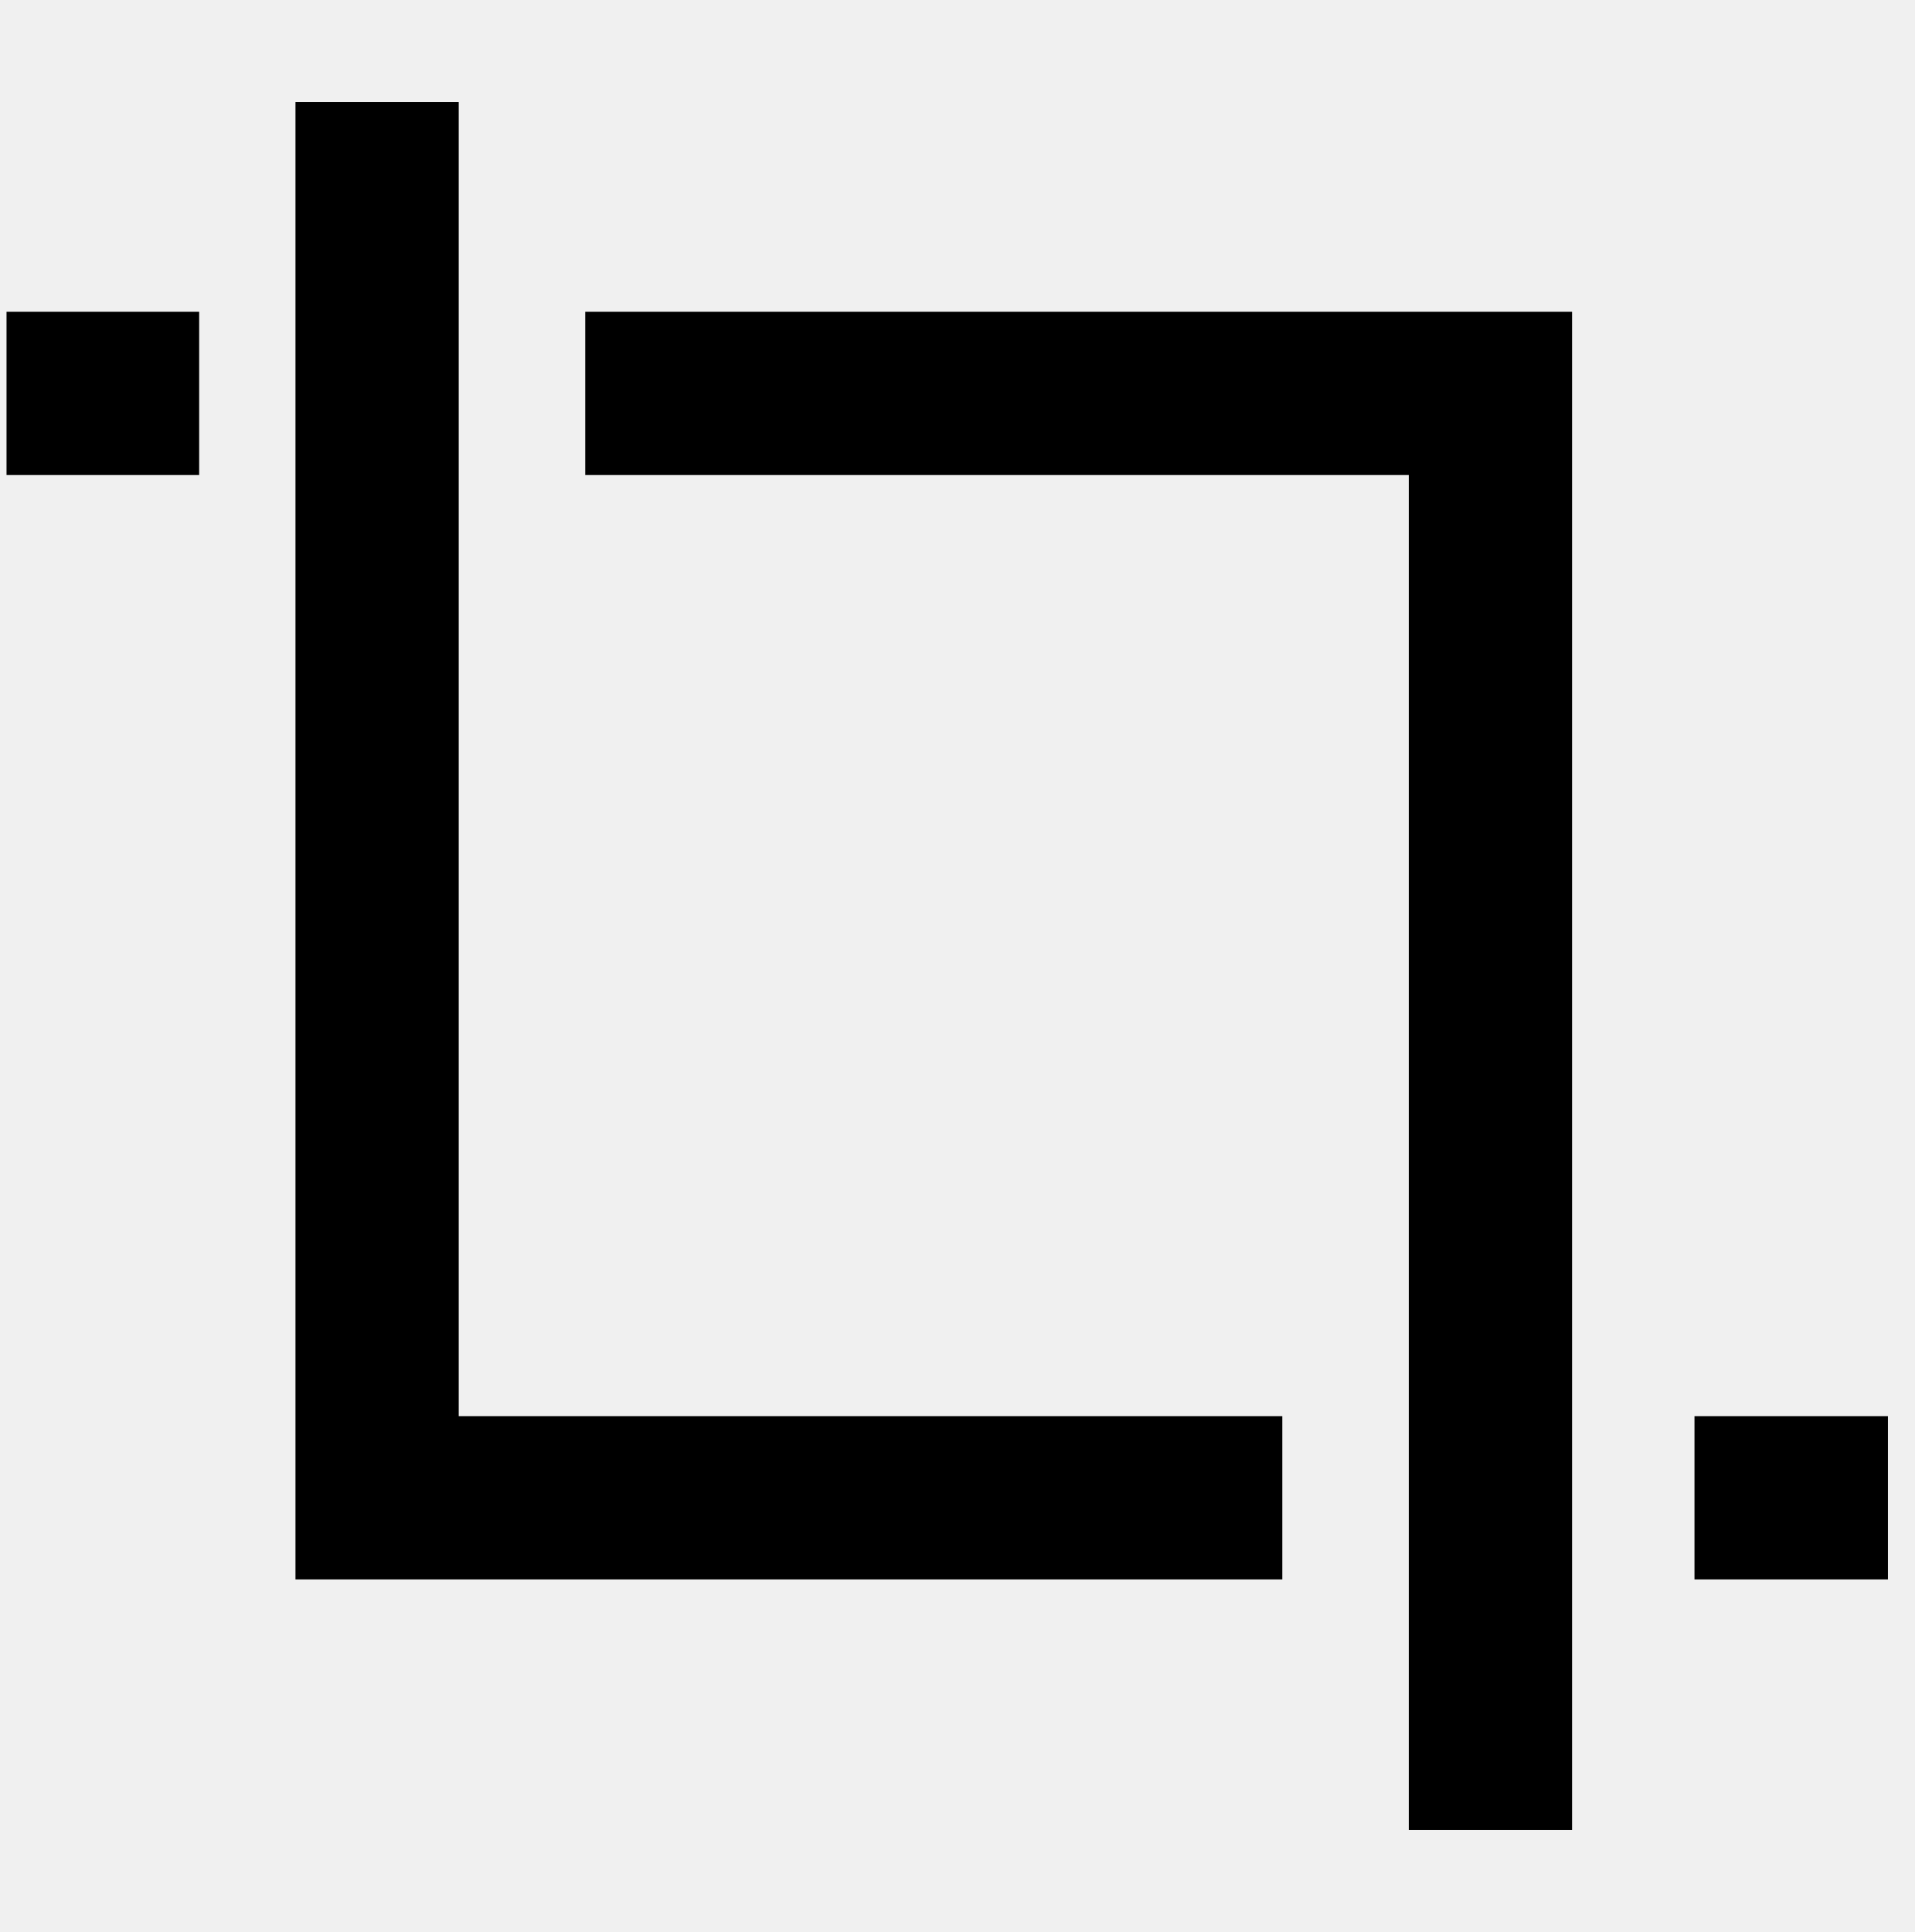
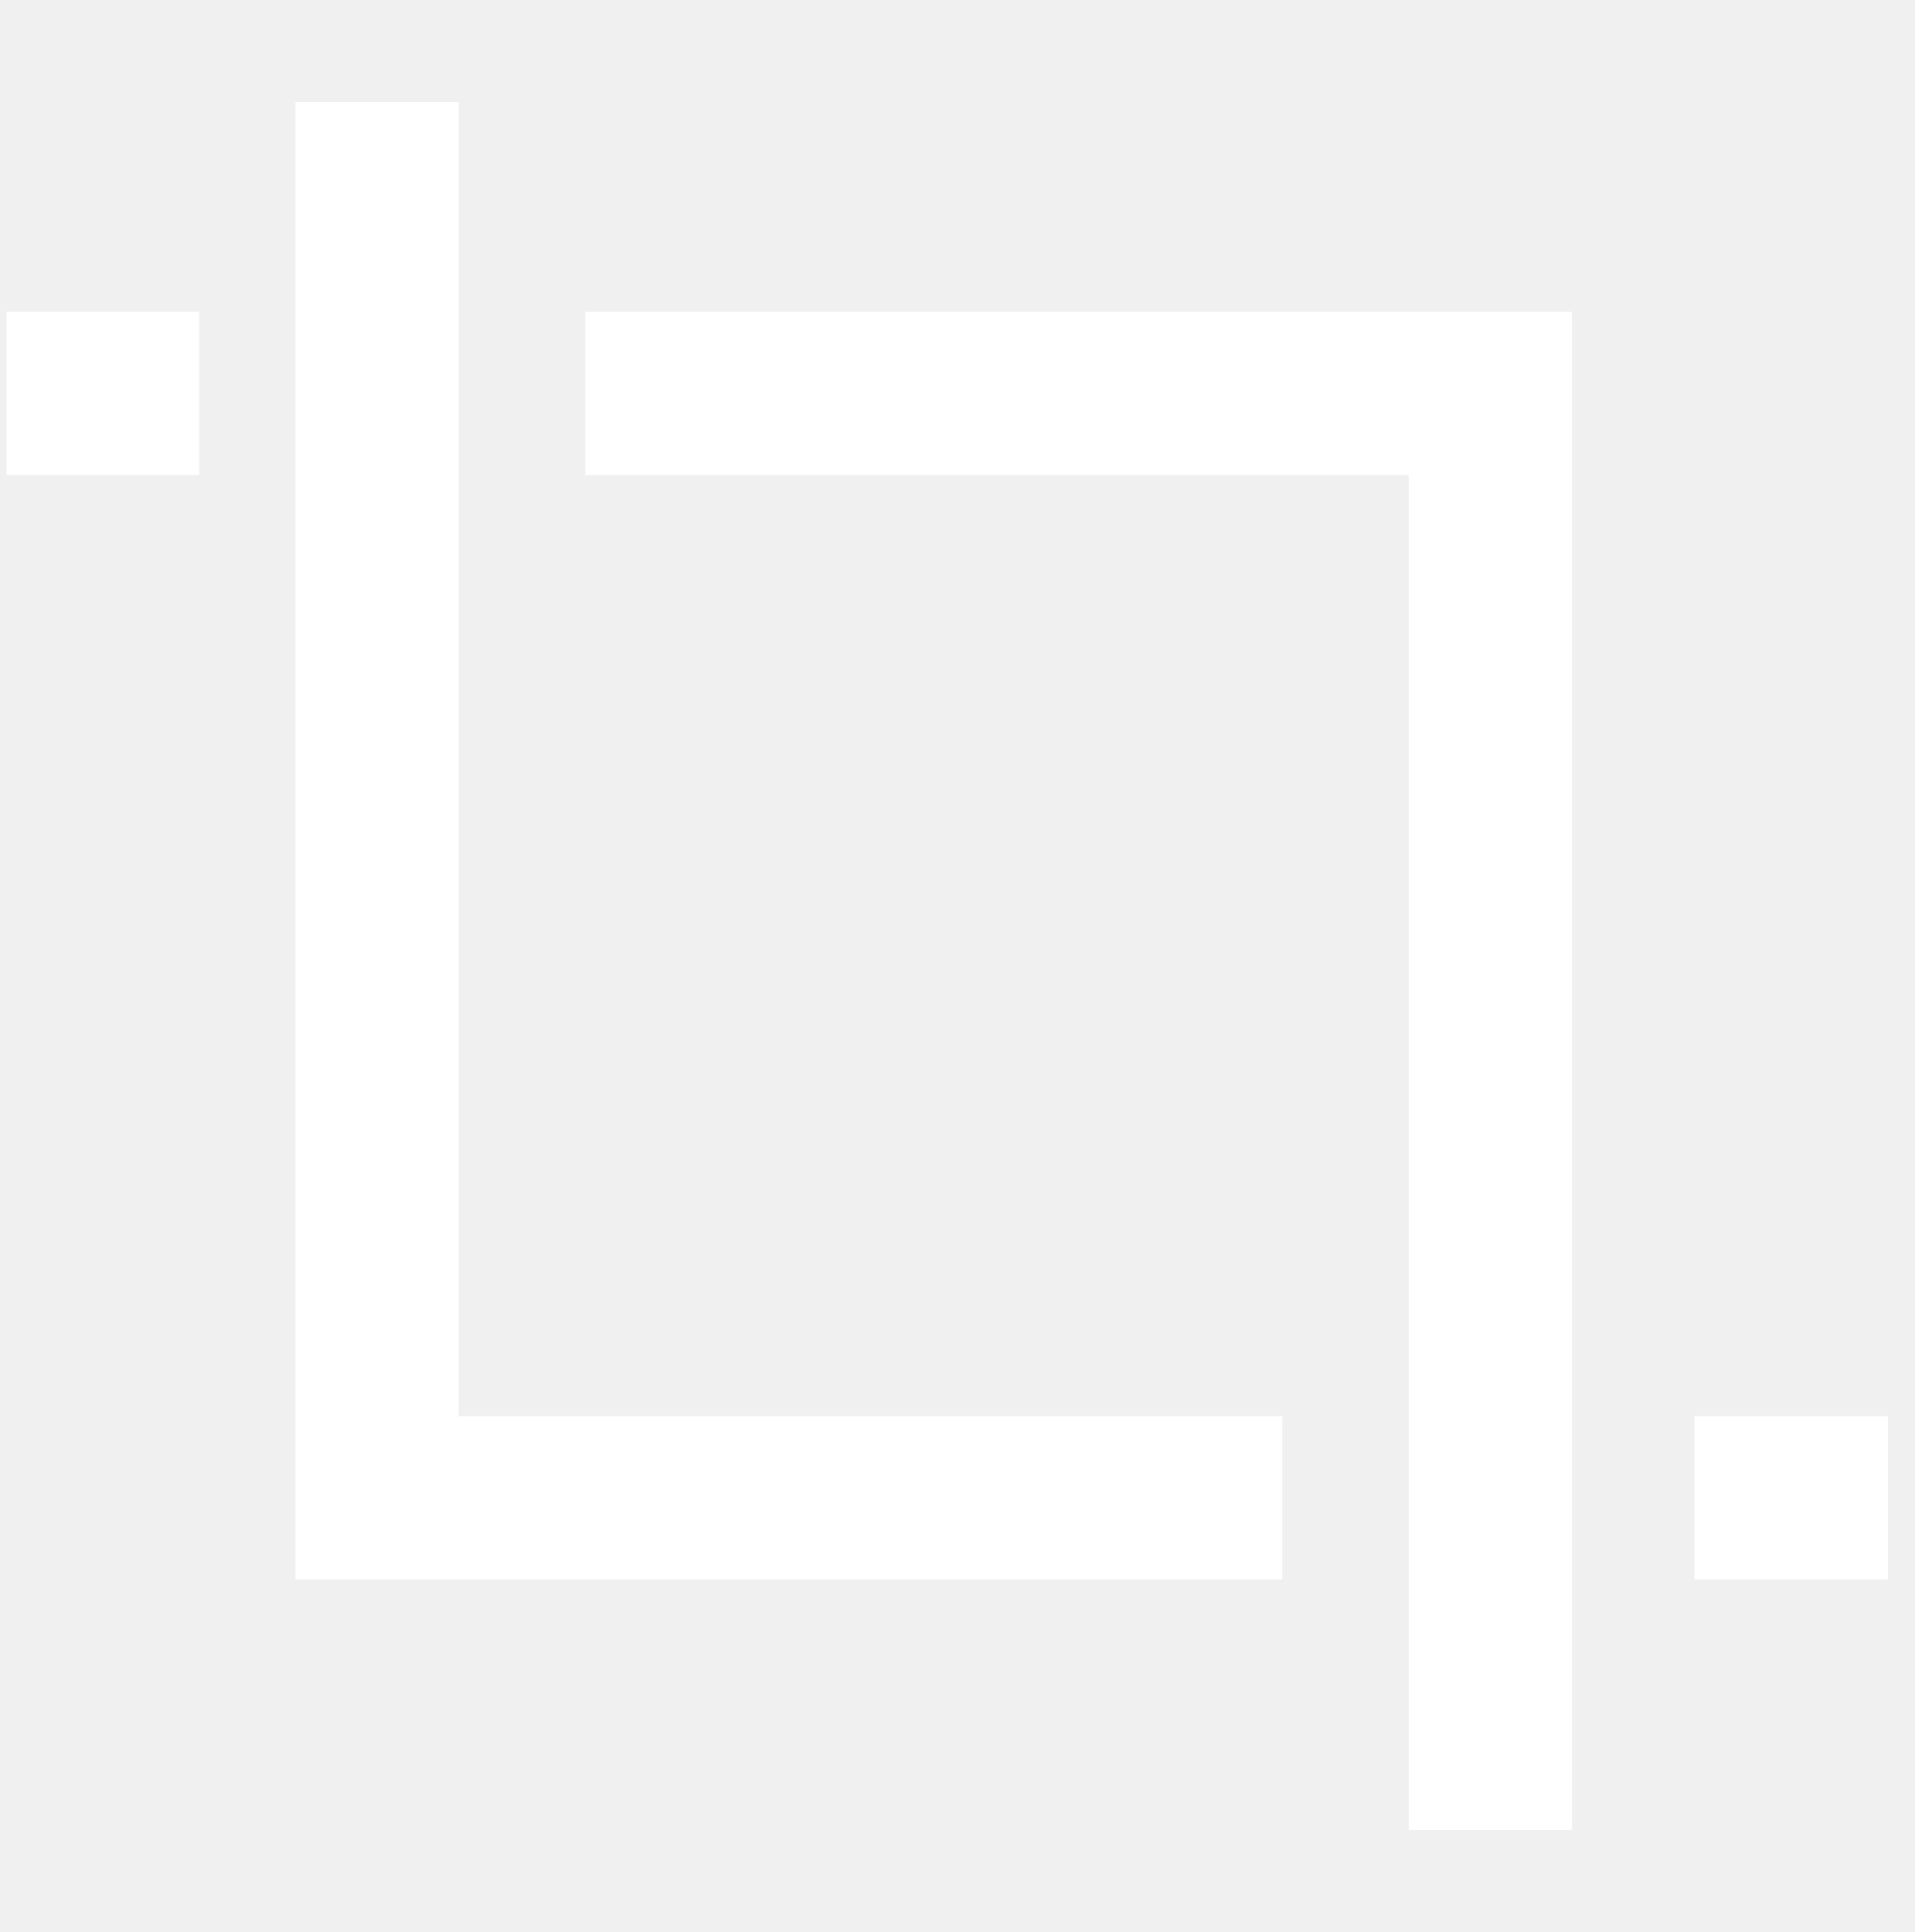
<svg xmlns="http://www.w3.org/2000/svg" version="1.1" viewBox="0 0 23.46 23.67">
  <defs>
    <style>
      .st0 {
        stroke-width: .5px;
      }

      .st0, .st1, .st2, .st3, .st4, .st5, .st6, .st7, .st8, .st9, .st10, .st11, .st12, .st13 {
-         stroke: #000;
+         stroke: #FFFFFF;
        stroke-miterlimit: 10;
      }

      .st0, .st1, .st2, .st4, .st5, .st8, .st9, .st10, .st11, .st12, .st13 {
        fill: none;
      }

      .st2 {
        stroke-dasharray: 3;
      }

      .st2, .st11, .st12, .st13 {
        stroke-width: 1.5px;
      }

      .st3, .st9 {
        stroke-width: .25px;
      }

      .st4, .st7, .st10 {
        stroke-width: .75px;
      }

      .st5 {
        stroke-dasharray: 2;
      }

      .st8 {
        stroke-width: 2px;
      }

      .st10 {
        stroke-dasharray: 1.94 1.94;
      }

      .st14 {
        display: none;
      }

      .st12 {
        stroke-dasharray: 4.64 4.64;
      }

      .st13 {
        stroke-dasharray: 3.3 3.3;
      }
    </style>
  </defs>
  <g id="move" class="st14">
    <g>
      <polygon points="11.93 0 8.93 4.72 14.6 4.72 11.93 0" />
      <polygon points="11.6 23.67 14.6 18.95 8.93 18.95 11.6 23.67" />
      <polygon points="23.21 11.66 18.43 8.69 18.43 14.31 23.21 11.66" />
      <polygon points="0 11.34 4.77 14.31 4.77 8.69 0 11.34" />
      <g>
        <rect x="10.98" y="1.69" width="1.56" height="19.62" />
        <rect x="1.85" y="10.72" width="19.83" height="1.55" />
      </g>
    </g>
  </g>
  <g id="crop">
    <polyline class="st8" points="7.17 4.82 18.26 4.82 18.26 22.42" />
    <polyline class="st8" points="15.71 18.35 4.62 18.35 4.62 1.25" />
    <line class="st8" x1="20.76" y1="18.35" x2="23.13" y2="18.35" />
    <line class="st8" x1=".08" y1="4.82" x2="2.44" y2="4.82" />
  </g>
  <g id="select_x5F_rect" class="st14">
    <g>
      <polyline class="st11" points="21.07 16.79 21.07 19.29 18.57 19.29" />
      <line class="st12" x1="13.92" y1="19.29" x2="6.96" y2="19.29" />
      <polyline class="st11" points="4.64 19.29 2.14 19.29 2.14 16.79" />
      <line class="st13" x1="2.14" y1="13.49" x2="2.14" y2="8.53" />
      <polyline class="st11" points="2.14 6.88 2.14 4.38 4.64 4.38" />
      <line class="st12" x1="9.28" y1="4.38" x2="16.24" y2="4.38" />
      <polyline class="st11" points="18.57 4.38 21.07 4.38 21.07 6.88" />
      <line class="st13" x1="21.07" y1="10.18" x2="21.07" y2="15.14" />
    </g>
  </g>
  <g id="select_x5F_elliptic" class="st14">
    <circle class="st2" cx="11.6" cy="11.84" r="10.51" />
  </g>
  <g id="lasso_x5F_free" class="st14">
    <path class="st1" d="M5.38,22.74s1.67-.88,1.49-4.04S1.07,14.13,1.78,8.24,10.66.85,14.61.85s9.85,3.34,8,8c-1.85,4.66-5.89,6.77-13.19,7.47" />
    <path class="st1" d="M5.65,19.05s-4.66.79-5.1-2.81,2.81-3.6,5.1-3.34,6.33,4.48,0,6.15Z" />
  </g>
  <g id="lasso_x5F_poly" class="st14">
    <polygon class="st1" points="7.36 15.84 1.23 2.99 14.31 10.42 21.98 6.35 18.5 16.79 7.36 15.84" />
    <path class="st1" d="M1.23,19.54s3.7-4.78,4.92-6.22,3.05-1.03,3.64-.26.83,1.78,0,2.89-4.02,6.01-4.02,6.01" />
  </g>
  <g id="magic_x5F_wand" class="st14">
    <rect class="st1" x="8.77" y="3.95" width="2.83" height="19.14" rx="1.41" ry="1.41" transform="translate(12.23 -3.28) rotate(43.92)" />
    <rect class="st6" x="6.28" y="10.13" width="2.83" height="11.96" rx="1.41" ry="1.41" transform="translate(13.32 -.83) rotate(43.92)" />
    <path d="M8.64,2.23c.83,1.67.96,2.17,2.96,2.96-1.96.96-2.13,1.63-2.88,2.88-.79-1.75-1.17-1.92-2.79-2.79,1.33-.54,2.13-1,2.71-3.04Z" />
    <path d="M20.31,9.04c.39.79.45,1.03,1.4,1.4-.93.45-1.01.77-1.36,1.36-.37-.83-.55-.91-1.32-1.32.63-.26,1.01-.47,1.28-1.44Z" />
    <path d="M20.14,2.04c.01,1.13-.05,1.44.84,2.41-1.33,0-1.6.33-2.34.81.03-1.17-.13-1.36-.79-2.27.87.06,1.43.02,2.29-.95Z" />
  </g>
  <g id="lasso_x5F_magnetic" class="st14">
    <polygon class="st1" points="7.36 16.19 1.23 3.35 14.31 10.78 21.98 6.71 18.5 17.14 7.36 16.19" />
    <path class="st1" d="M1.23,19.89s3.7-4.78,4.92-6.22,3.05-1.03,3.64-.26.83,1.78,0,2.89-4.02,6.01-4.02,6.01" />
    <g>
      <path class="st4" d="M11.43.74S20.15.03,19.15,5.32s-8.81,1.57-8.81,1.57l.75-1.32s6.23,3.32,6.81-.38-6.31-3.24-6.31-3.24l-.15-1.22Z" />
      <path d="M13.2.73s6.98-.02,5.94,4.59-6.86,2.18-6.86,2.18l.39-1.22s4.64,2.61,5.23-1.08-4.54-3.27-4.54-3.27l-.15-1.2Z" />
    </g>
  </g>
  <g id="select_x5F_quick" class="st14">
    <g>
      <path d="M12.32,20.47s.84-.33,1.14-1.32-.11-2.37,1.82-4.55c1.66-1.29,2.95-.54,3.56-.03s1.5,2.28-.87,4.76c-3.08,2.41-5.65,1.14-5.65,1.14Z" />
      <path d="M18.53,13.03s1.35.1,1.69,1.52c2.19-2.6,3.05-3.63,3.05-3.63l-1.61-1.38-3.13,3.48Z" />
    </g>
    <path class="st5" d="M16.31,11.73c5.88,6.35-3.43,8.12-7.66,8.12S.99,16.21.99,11.73,4.42,3.6,8.65,3.6s1.78,1.78,7.66,8.12Z" />
  </g>
  <g id="remove_x5F_bg" class="st14">
    <rect x="1" y="5.67" width="4.35" height="4.35" />
    <rect x="5.35" y="10.02" width="4.35" height="4.35" />
    <rect x="9.71" y="5.67" width="4.35" height="4.35" />
    <rect x="14.06" y="10.02" width="4.35" height="4.35" />
    <rect x="18.41" y="5.67" width="4.35" height="4.35" />
    <rect x="9.71" y="14.38" width="4.35" height="4.35" />
    <rect x="1" y="14.38" width="4.35" height="4.35" />
    <rect x="18.41" y="14.38" width="4.35" height="4.35" />
  </g>
  <g id="brush" class="st14">
    <g>
      <path d="M3.86,21.17s.84-.33,1.14-1.32-.11-2.37,1.82-4.55c1.66-1.29,2.95-.54,3.56-.03s1.5,2.28-.87,4.76c-3.08,2.41-5.65,1.14-5.65,1.14Z" />
      <path d="M10.08,13.73s1.35.1,1.69,1.52c2.19-2.6,8.33-11.52,8.33-11.52l-.46-.65-9.56,10.64Z" />
    </g>
  </g>
  <g id="pencil" class="st14">
    <g>
      <rect class="st3" x="10.02" y="2.65" width="3.99" height="17.76" transform="translate(15 27.92) rotate(-144.13)" />
      <rect class="st3" x="16.29" y="1.62" width="3.99" height="2.49" transform="translate(31.42 15.91) rotate(-144.13)" />
      <polygon class="st9" points="4.3 22.21 8.05 20.27 4.96 18.03 4.3 22.21" />
    </g>
  </g>
  <g id="eraser" class="st14">
    <rect class="st1" x="7.97" y="2.39" width="7.02" height="16.5" transform="translate(11.97 26.29) rotate(-134.66)" />
    <rect class="st6" x="10.66" y="3.52" width="7.02" height="8.93" transform="translate(18.45 23.67) rotate(-134.66)" />
    <rect class="st6" x="3.14" y="18.94" width="17.59" height=".82" />
  </g>
  <g id="fill" class="st14">
    <g>
      <rect class="st1" x="5.94" y="5.29" width="9.96" height="13.31" transform="translate(11.16 -4.23) rotate(43.28)" />
      <circle cx="12.28" cy="9.91" r="1.69" />
      <path d="M20.36,11.7s1.69,1.04,1.56,3.42-1.97,2.55-2.72,2.47-1.65-1.36-1.03-2.54.97-.93,1.55-1.79.18-1.72.18-1.72c0,0,.16-.03.46.16Z" />
      <path class="st4" d="M8.12,7.66s-3.09-3.97-1.04-4.97,5.21,4.61,5.21,7.23" />
    </g>
  </g>
  <g id="gradient" class="st14">
    <rect class="st11" x="2.14" y="4.38" width="18.92" height="14.91" />
    <rect x="1.71" y="4.38" width="3.39" height="15.08" />
    <rect x="5.21" y="4.21" width="1.12" height="15.08" />
    <rect x="6.53" y="4.93" width="1.02" height="15.08" />
    <rect x="7.77" y="4.93" width=".92" height="15.08" />
    <rect x="8.89" y="4.8" width=".86" height="15.08" />
    <rect x="9.94" y="4.6" width=".62" height="15.08" />
    <rect x="10.84" y="4.6" width=".46" height="15.08" />
    <rect x="11.6" y="4.52" width=".35" height="15.08" />
    <rect x="12.23" y="4.8" width=".26" height="15.08" />
    <rect x="12.78" y="4.8" width=".22" height="15.08" />
    <rect x="13.21" y="4.8" width=".11" height="15.08" />
    <rect x="13.55" y="4.8" width=".03" height="15.08" />
  </g>
  <g id="eyedropper" class="st14">
    <path class="st1" d="M20.24,2.72h0c.76.72.79,1.91.08,2.66l-12.78,13.52-2.5,1.94c-.72.76-1.58,1.14-2.33.43h0c-.76-.72-.64-1.53.08-2.29l2.24-2.91L17.57,2.8c.72-.76,1.91-.79,2.66-.08Z" />
    <path class="st6" d="M14.57,1.22h3.77v9.12c0,1.04-.84,1.88-1.88,1.88h0c-1.04,0-1.88-.84-1.88-1.88V1.22h0Z" transform="translate(23.8 22.91) rotate(-136.62)" />
    <rect class="st6" x="8.41" y="7.83" width="11.04" height="3.13" transform="translate(17.6 25.79) rotate(-136.62)" />
  </g>
  <g id="clone_x5F_stamp" class="st14">
    <g>
      <path d="M2.33,15.72s1.59-1.42,7.54-1.13l.28-4.82s-3.35-.68-3.29-4.54S9.87,1.03,11.29,1.03s4.31.79,4.37,4.03c.06,3.23-1.87,4.54-2.84,4.76.17,2.84.34,4.65.34,4.65,0,0,6.52.17,7.71,1.25v3.91H2.33v-3.91Z" />
      <rect x="2.33" y="20.94" width="18.54" height="1.7" />
    </g>
  </g>
  <g id="sharpen" class="st14">
    <polygon points="2.33 22.64 20.87 22.64 11.6 1.03 2.33 22.64" />
  </g>
  <g id="blur" class="st14">
    <rect x="2.08" y="7.94" width="19.04" height=".7" />
    <rect x="2.08" y="9.54" width="19.04" height=".7" />
    <rect x="2.08" y="11.15" width="19.04" height=".7" />
    <rect x="2.08" y="12.58" width="19.04" height=".7" />
    <rect x="2.08" y="14.02" width="19.04" height=".7" />
    <rect x="2.08" y="15.32" width="19.04" height=".7" />
    <rect x="2.08" y="16.57" width="19.04" height=".7" />
    <rect x="2.08" y="17.72" width="19.04" height=".7" />
    <rect x="2.08" y="18.87" width="19.04" height=".7" />
    <rect x="2.08" y="19.85" width="19.04" height=".7" />
    <rect x="2.08" y="20.73" width="19.04" height=".7" />
    <rect x="2.08" y="21.58" width="19.04" height=".7" />
    <rect x="2.08" y="2.05" width="19.04" height=".7" />
    <rect x="2.08" y="4.12" width="19.04" height=".7" />
    <rect x="2.08" y="6.19" width="19.04" height=".7" />
  </g>
  <g id="smudge" class="st14">
    <path d="M7.82,15.51s.11-3.27,0-4.37-2.08-4.68-2.31-5.6-.25-2.13-.16-2.37.51-.51.72-.47.72.87.81,1.14.58,1.14.58,1.14c0,0,.96,1.14,1.37,2.04s.83,1.3,1.07,1.72.31-.67,0-1.43-.56-.69-.56-.69c0,0,.22-.83,1.05-.78s1.81.78,2.01,1.23.58,1.46.69,1.72.2-.09.2-.09c0,0-.07-.78-.49-1.37.1-.31.83-.25,1.34.27s.81,1.12,1.01,1.81c.22.21.49-.12.43-.32s-.43-.53-.43-.53c0,0,.74-.09,1.14.34s.96,1.43,1.52,3.27.94,3.02,1.07,4.7.27,1.59.27,1.59c0,0,.83,1.28-.51,2.69s-3.81,1.72-4.25,1.77-1.79-.04-2.04-.22-.12-.31-.45-1.1-2.33-1.07-3.34-1.77c-.49-.18-1.46-.45-2.44-1.34-.96-1.77-1.1-2.46-1.48-3.11s.4-2.19.4-2.19l.04-1.25s.72-.16,1.16.4.78,1.28.72,1.77.27,1.05.83,1.41Z" />
    <path d="M17.39,4.58s-4.13-2.32-10.41-2.35c0-.76,0-1.48,0-1.48l-3.38,2.62,1.77,1.38s.22-.03.07-.24c-.35-.12-.7-.64-.72-.97-.05-.64.4-1.24,1.19-1.28s1.41.69,1.41,1.06-.37,1.21-.5,1.33,2.59-2.18,10.56-.07Z" />
  </g>
  <g id="burn" class="st14">
    <path d="M14.5,16.62s-.51.92-1.26,1.13-3.92.46-5.73-.71-2.97-2.23-5.09-2.65c-2.12-.42-1.2-1.3-1.19-1.37,0-.03,1.59-.53,2.63-.35s3.98,1.1,4.84.7c1.53-.71,1.42-1.87,1.03-2.73s-4.78-2.05-6.41-1.65c-1.28.31-.76,2.9-1.52,3.2-1.02.4-1.07.12-1.11.02-.14-.31-.23-.72-.17-1.22.15-1.31.07-4.79.34-5.23s1.3-.23,1.3-.23c0,0,0-.87.32-1.12s7.01-.19,7.01-.19c0,0,.98-.4,1.42-.21s.86.92,1.08,1.23,3.93,3.29,4.57,3.66,3.35,2.19,3.55,2.47,3,2.99,3,2.99l-5.27,5.01-3.34-2.76Z" />
  </g>
  <g id="dodge" class="st14">
    <g>
      <circle cx="15.81" cy="7.23" r="6.59" />
      <rect x="7.86" y="3.49" width="2.91" height="21.96" rx="1.46" ry="1.46" transform="translate(6.6 31.48) rotate(-138.13)" />
    </g>
  </g>
  <g id="healing_x5F_brush" class="st14">
    <g>
      <path d="M20.44,3.89c-1.21-.98-2.98-.79-3.96.42l-10.26,12.71c-.98,1.21-.79,2.98.42,3.96s2.98.79,3.96-.42l10.26-12.71c.98-1.21.79-2.98-.42-3.96ZM11.53,14.24l-1.12-.9,1.58-1.96,1.12.9-1.58,1.96ZM14.08,11.08l-1.12-.9,1.58-1.96,1.12.9-1.58,1.96ZM13.32,15.69l-1.12-.9,1.58-1.96,1.12.9-1.58,1.96ZM15.87,12.52l-1.12-.9,1.58-1.96,1.12.9-1.58,1.96Z" />
      <path class="st10" d="M12.71,17.07c-2.11,2.61-7.68-.71-8.66-4.81-.98-4.11,1.56-8.23,5.67-9.2,4.11-.98,11.86,3.07,8.68,7.01-3.18,3.94-4.3,5.29-5.69,7.01Z" />
    </g>
  </g>
  <g id="sponge" class="st14">
    <path class="st4" d="M20.76,12.1c0,4.96-8.26,13.01-9.07,8.98S2.62,17.06,2.62,12.1C2.62,8.22,7.73,1.35,10.3,1.32c.72,0,1.24.52,1.39,1.8.71,5.84,9.07,4.02,9.07,8.98Z" />
    <line class="st4" x1="4.12" y1="7.45" x2="4.11" y2="15.19" />
    <line class="st4" x1="5.79" y1="4.88" x2="5.77" y2="16.35" />
    <line class="st4" x1="7.47" y1="17.25" x2="7.49" y2="2.95" />
    <line class="st4" x1="9.6" y1="18.45" x2="9.36" y2="1.71" />
    <line class="st4" x1="11.69" y1="21.08" x2="11.51" y2="2.35" />
    <line class="st4" x1="13.54" y1="21.86" x2="13.39" y2="6.36" />
    <line class="st4" x1="15.7" y1="20.58" x2="15.57" y2="7.41" />
    <line class="st4" x1="17.61" y1="8.17" x2="17.72" y2="18.66" />
    <line class="st4" x1="19.41" y1="9.5" x2="19.48" y2="16.12" />
    <line class="st4" x1="11.94" y1="3.76" x2="6.72" y2="3.75" />
    <line class="st4" x1="12.75" y1="5.71" x2="5.2" y2="5.7" />
    <line class="st4" x1="4.11" y1="7.62" x2="15.25" y2="7.47" />
    <line class="st4" x1="3.23" y1="9.54" x2="19.04" y2="9.32" />
    <line class="st4" x1="2.62" y1="11.61" x2="20.5" y2="11.43" />
    <line class="st4" x1="2.86" y1="13.45" x2="20.5" y2="13.28" />
    <line class="st4" x1="4.58" y1="15.58" x2="19.89" y2="15.33" />
    <line class="st4" x1="18.68" y1="17.46" x2="8.19" y2="17.56" />
    <line class="st4" x1="17.34" y1="19.3" x2="10.72" y2="19.36" />
  </g>
  <g id="shapes" class="st14">
    <rect class="st4" x="1.95" y="1.84" width="19.61" height="19.61" />
    <circle class="st4" cx="10.36" cy="9.82" r="3.06" />
    <polygon class="st4" points="4.14 4.39 7.89 19.28 19.38 6.55 4.14 4.39" />
  </g>
  <g id="text" class="st14">
    <g>
      <rect class="st7" x="2.36" y="2.38" width="18.84" height="1.75" />
      <rect class="st7" x="2.02" y="11.8" width="18.84" height="1.75" transform="translate(-1.23 24.11) rotate(-90)" />
      <rect class="st7" x="1.38" y="2.54" width=".5" height="3.16" transform="translate(2.28 -.26) rotate(30)" />
      <rect class="st7" x="21.67" y="2.54" width=".5" height="3.16" transform="translate(.87 11.51) rotate(-30)" />
    </g>
  </g>
  <g id="pen" class="st14">
    <g>
      <polygon class="st4" points="5.94 18.75 4.69 17.27 7.99 8.52 12.74 6.37 17.51 10.65 14.9 15.96 5.94 18.75" />
      <line class="st0" x1="10.63" y1="12.51" x2="5.37" y2="18.08" />
      <polygon points="13.1 5.69 18.31 10.32 20.23 8.18 14.91 3.41 13.1 5.69" />
      <circle cx="10.63" cy="12.51" r="1.14" />
    </g>
  </g>
</svg>
